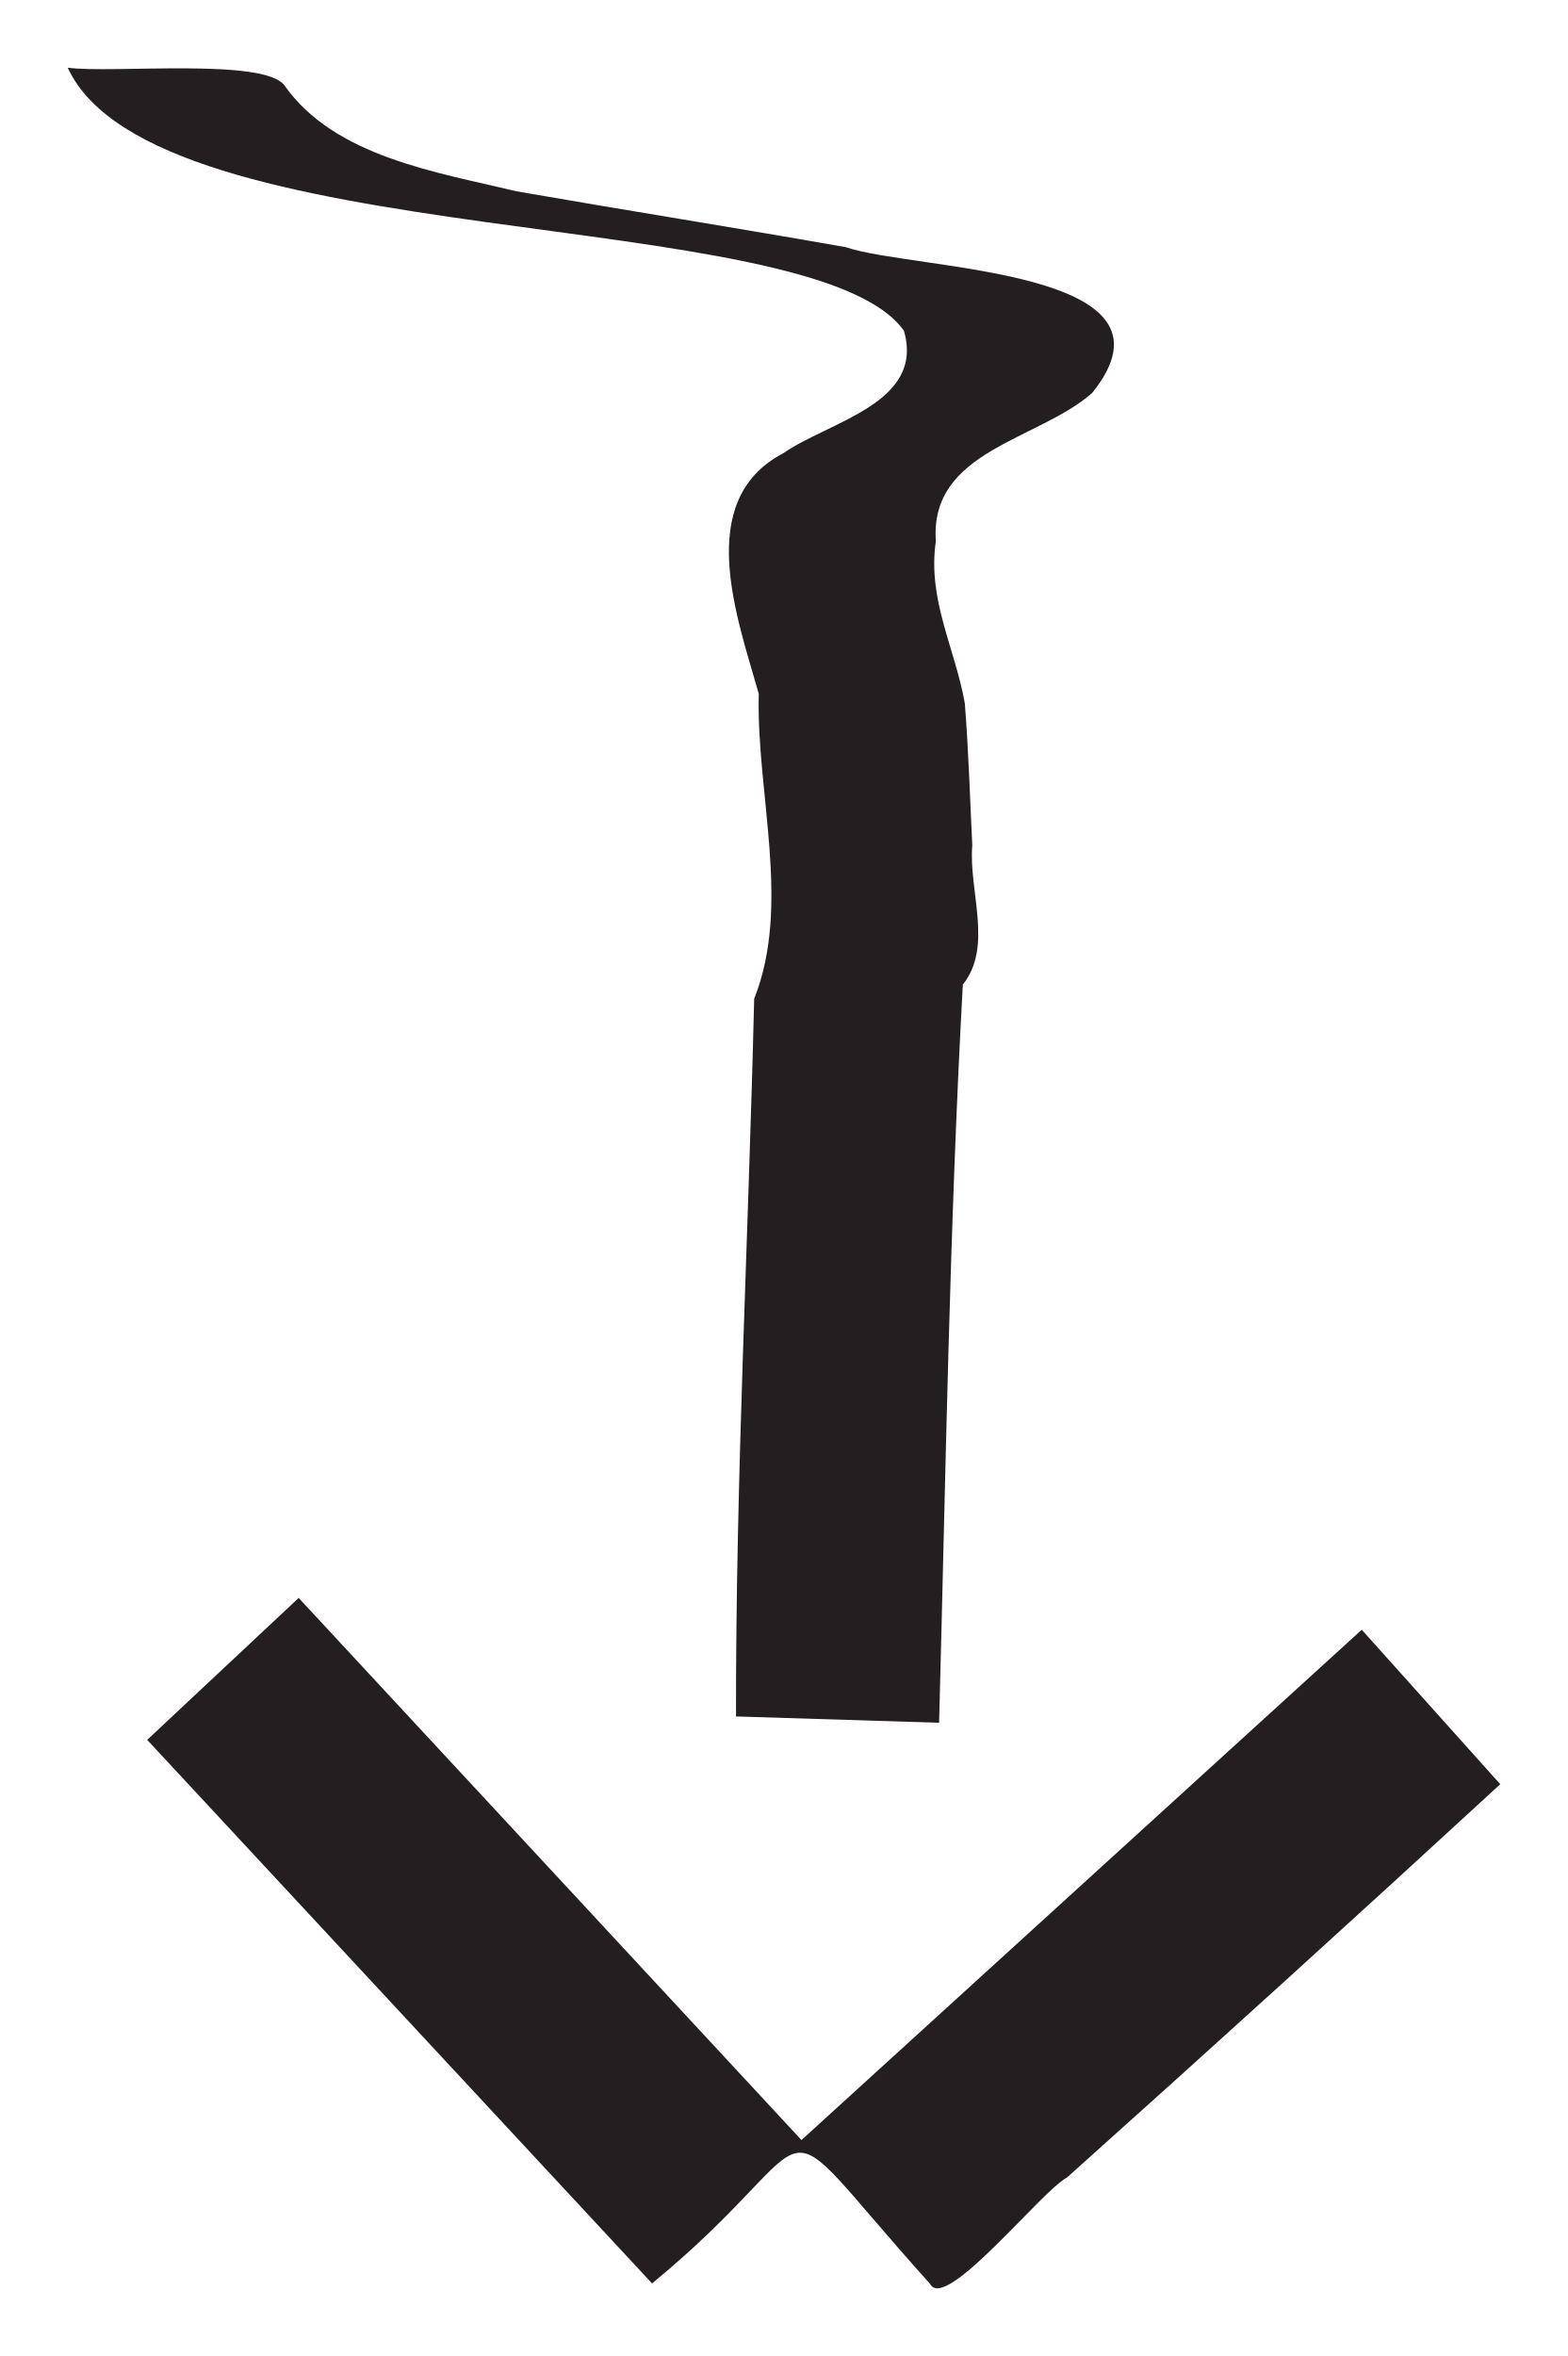
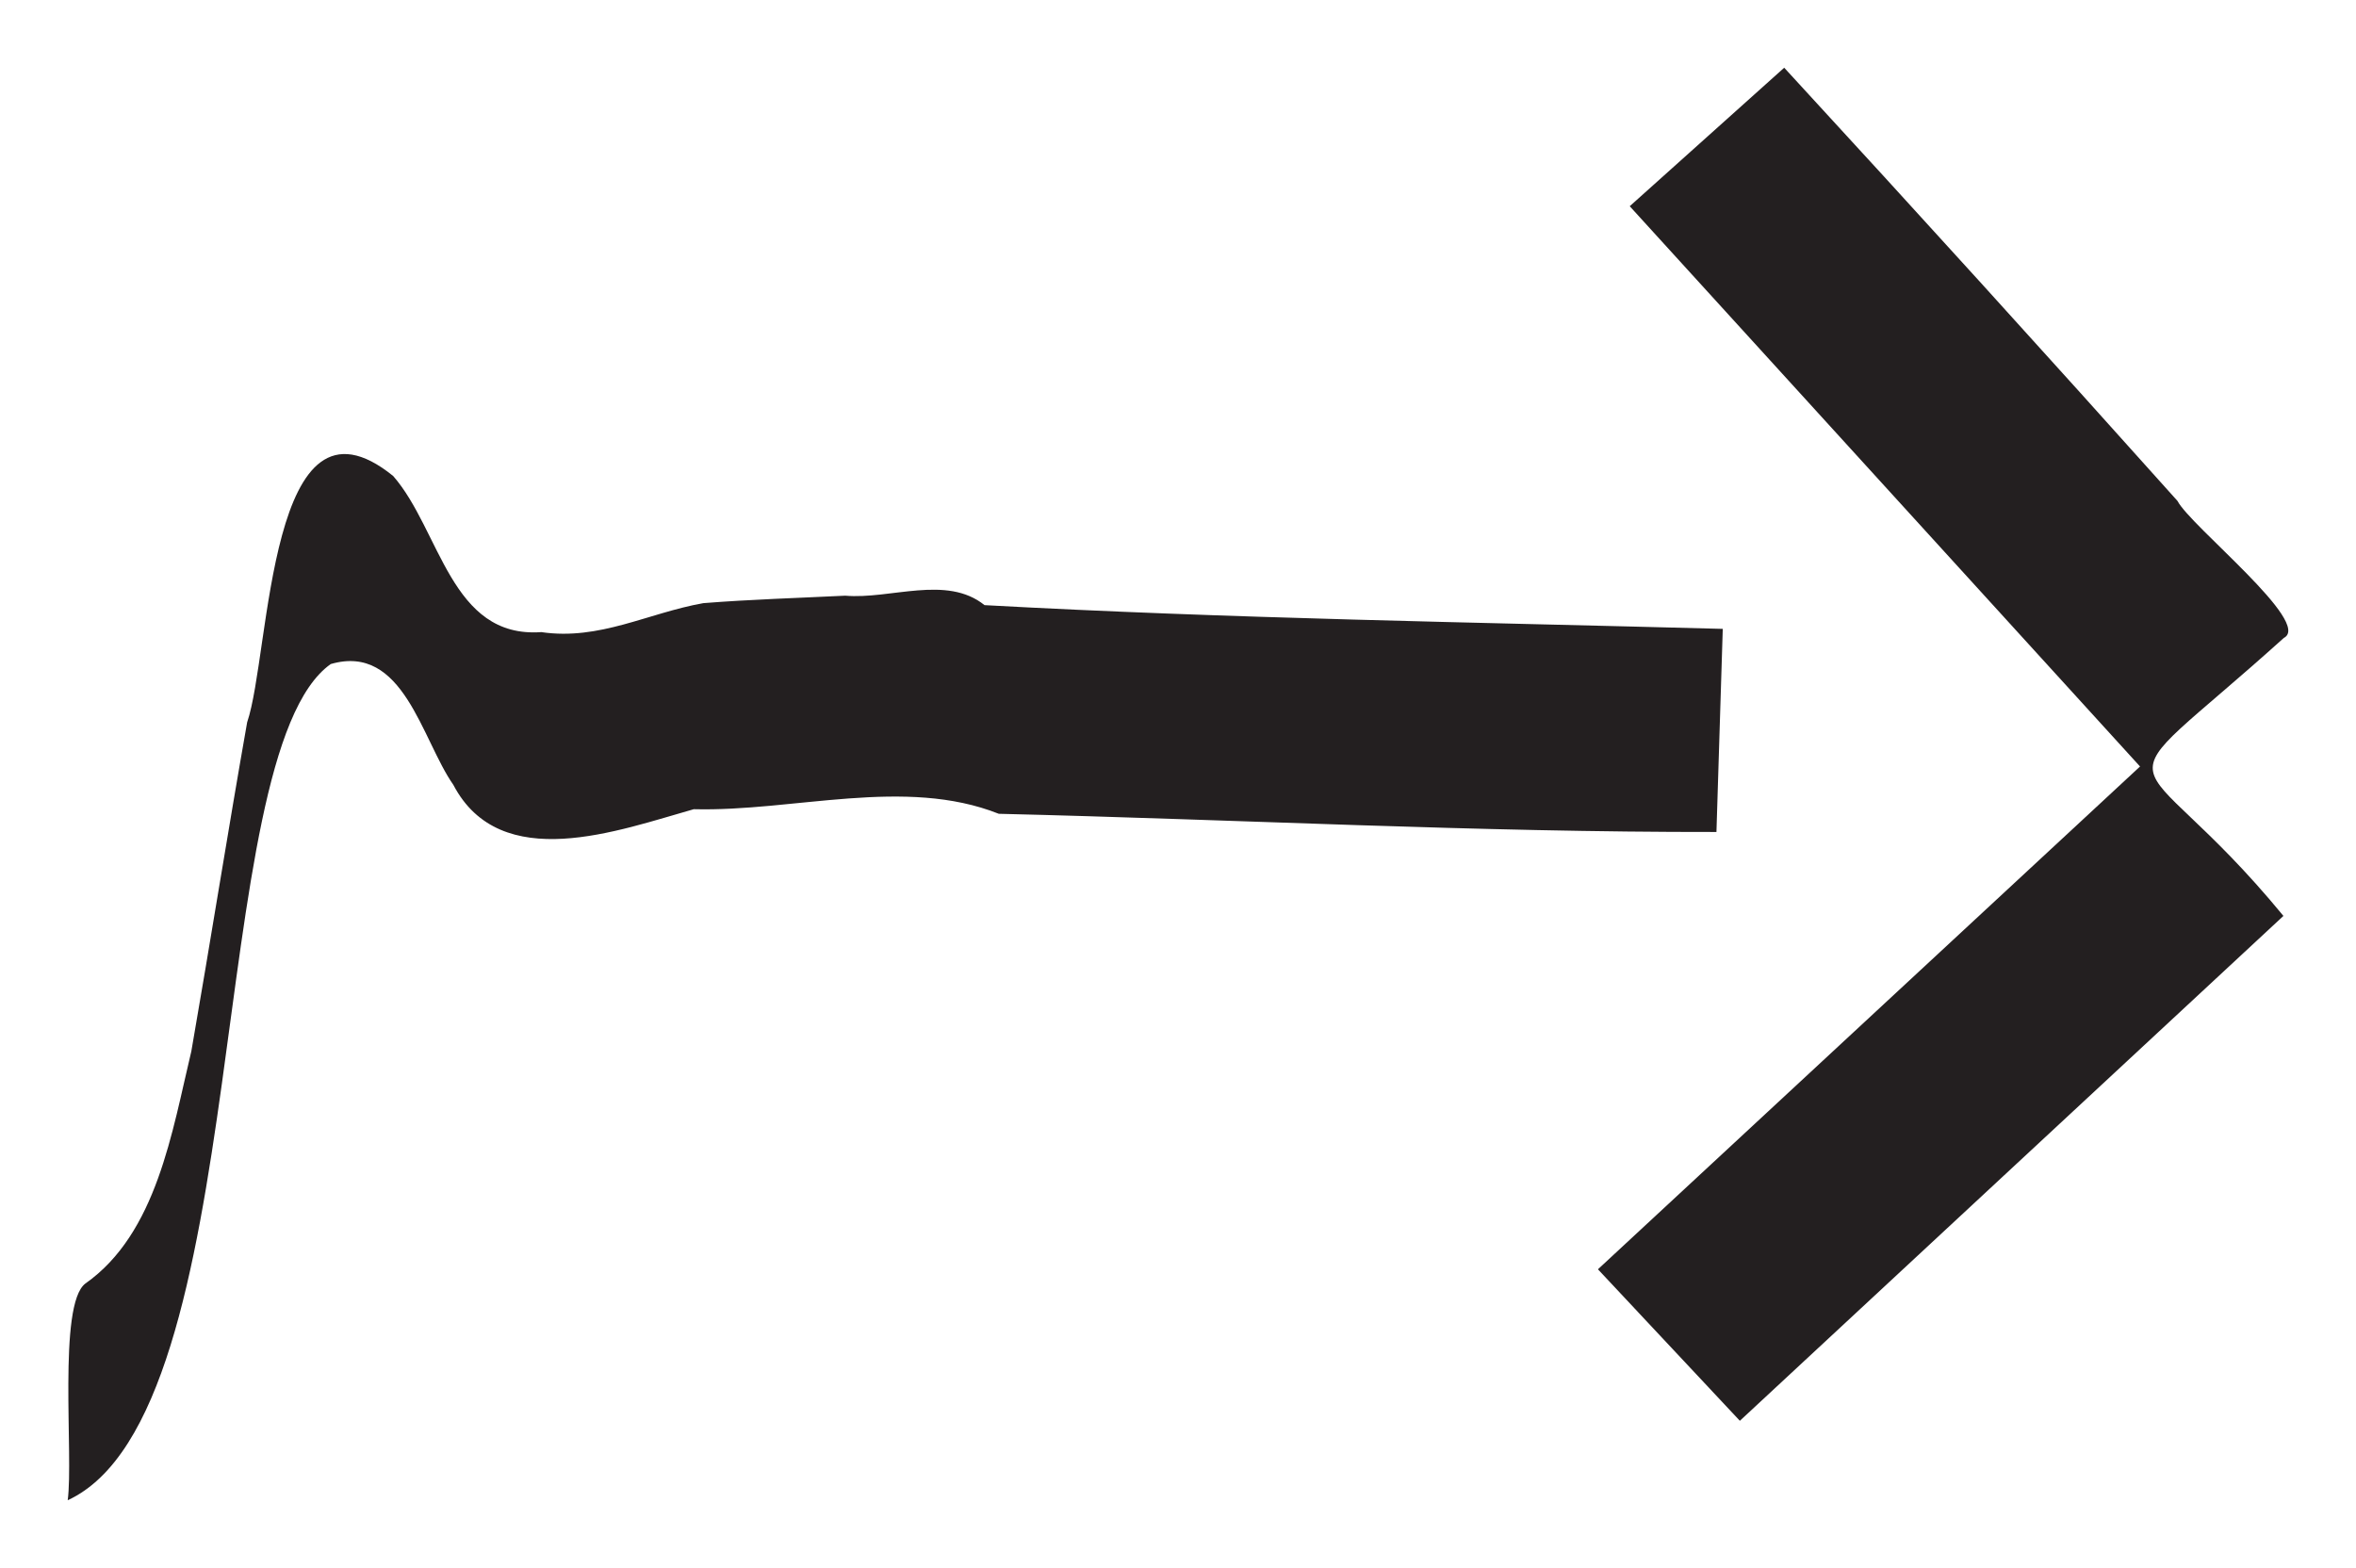
- <svg xmlns="http://www.w3.org/2000/svg" width="231.58" height="347.933" viewBox="1194.93 2030.33 231.58 347.933">
-   <path d="M0 0c-.035 26.574 1.38 52.945 2.014 79.486 4.131 10.404.226 22.689.508 33.786-2.335 8.295-7.287 21.398 2.7 26.631 5.05 3.53 15.715 5.522 13.38 13.577-10.081 14.238-82.959 8.201-92.627 29.134 4.89-.658 21.665 1.119 24.002-1.95 5.556-7.917 16.87-9.616 25.732-11.743 12.14-2.114 24.311-4.042 36.446-6.183 7.606-2.606 38.514-2.301 27.276-16.173-6.017-5.253-18.014-6.359-17.292-16.402-.95-6.467 2.123-11.822 3.209-17.953.414-5.226.569-10.473.826-15.712-.431-5.012 2.34-11.232-1.047-15.431C23.638 53.996 23.228 26.538 22.498-.7z" style="fill:#231f20;fill-opacity:1;fill-rule:nonzero;stroke:none" transform="matrix(1.33333 0 0 -1.33333 1303.632 2283.814)" />
-   <path d="m0 0 62.062 56.522 15.341-17.11A4666 4666 0 0 0 29.417-4.146c-2.814-1.467-13.539-15.01-15.178-11.778-19.305 21.435-9.994 17.147-30.791.043l-55.925 60.205 16.781 15.72z" style="fill:#231f20;fill-opacity:1;fill-rule:nonzero;stroke:none" transform="matrix(1.33333 0 0 -1.33333 1313.304 2346.37)" />
+ <svg xmlns="http://www.w3.org/2000/svg" width="347.933" height="231.58" viewBox="1136.754 2088.506 347.933 231.58">
+   <g transform="rotate(-90, 1310.720, 2204.296)">
+     <path d="M0 0c-.035 26.574 1.38 52.945 2.014 79.486 4.131 10.404.226 22.689.508 33.786-2.335 8.295-7.287 21.398 2.7 26.631 5.05 3.53 15.715 5.522 13.38 13.577-10.081 14.238-82.959 8.201-92.627 29.134 4.89-.658 21.665 1.119 24.002-1.95 5.556-7.917 16.87-9.616 25.732-11.743 12.14-2.114 24.311-4.042 36.446-6.183 7.606-2.606 38.514-2.301 27.276-16.173-6.017-5.253-18.014-6.359-17.292-16.402-.95-6.467 2.123-11.822 3.209-17.953.414-5.226.569-10.473.826-15.712-.431-5.012 2.34-11.232-1.047-15.431C23.638 53.996 23.228 26.538 22.498-.7z" style="fill:#231f20;fill-opacity:1;fill-rule:nonzero;stroke:none" transform="matrix(1.33333 0 0 -1.33333 1303.632 2283.814)" />
+     <path d="m0 0 62.062 56.522 15.341-17.11A4666 4666 0 0 0 29.417-4.146c-2.814-1.467-13.539-15.01-15.178-11.778-19.305 21.435-9.994 17.147-30.791.043l-55.925 60.205 16.781 15.72z" style="fill:#231f20;fill-opacity:1;fill-rule:nonzero;stroke:none" transform="matrix(1.33333 0 0 -1.33333 1313.304 2346.37)" />
+   </g>
</svg>
